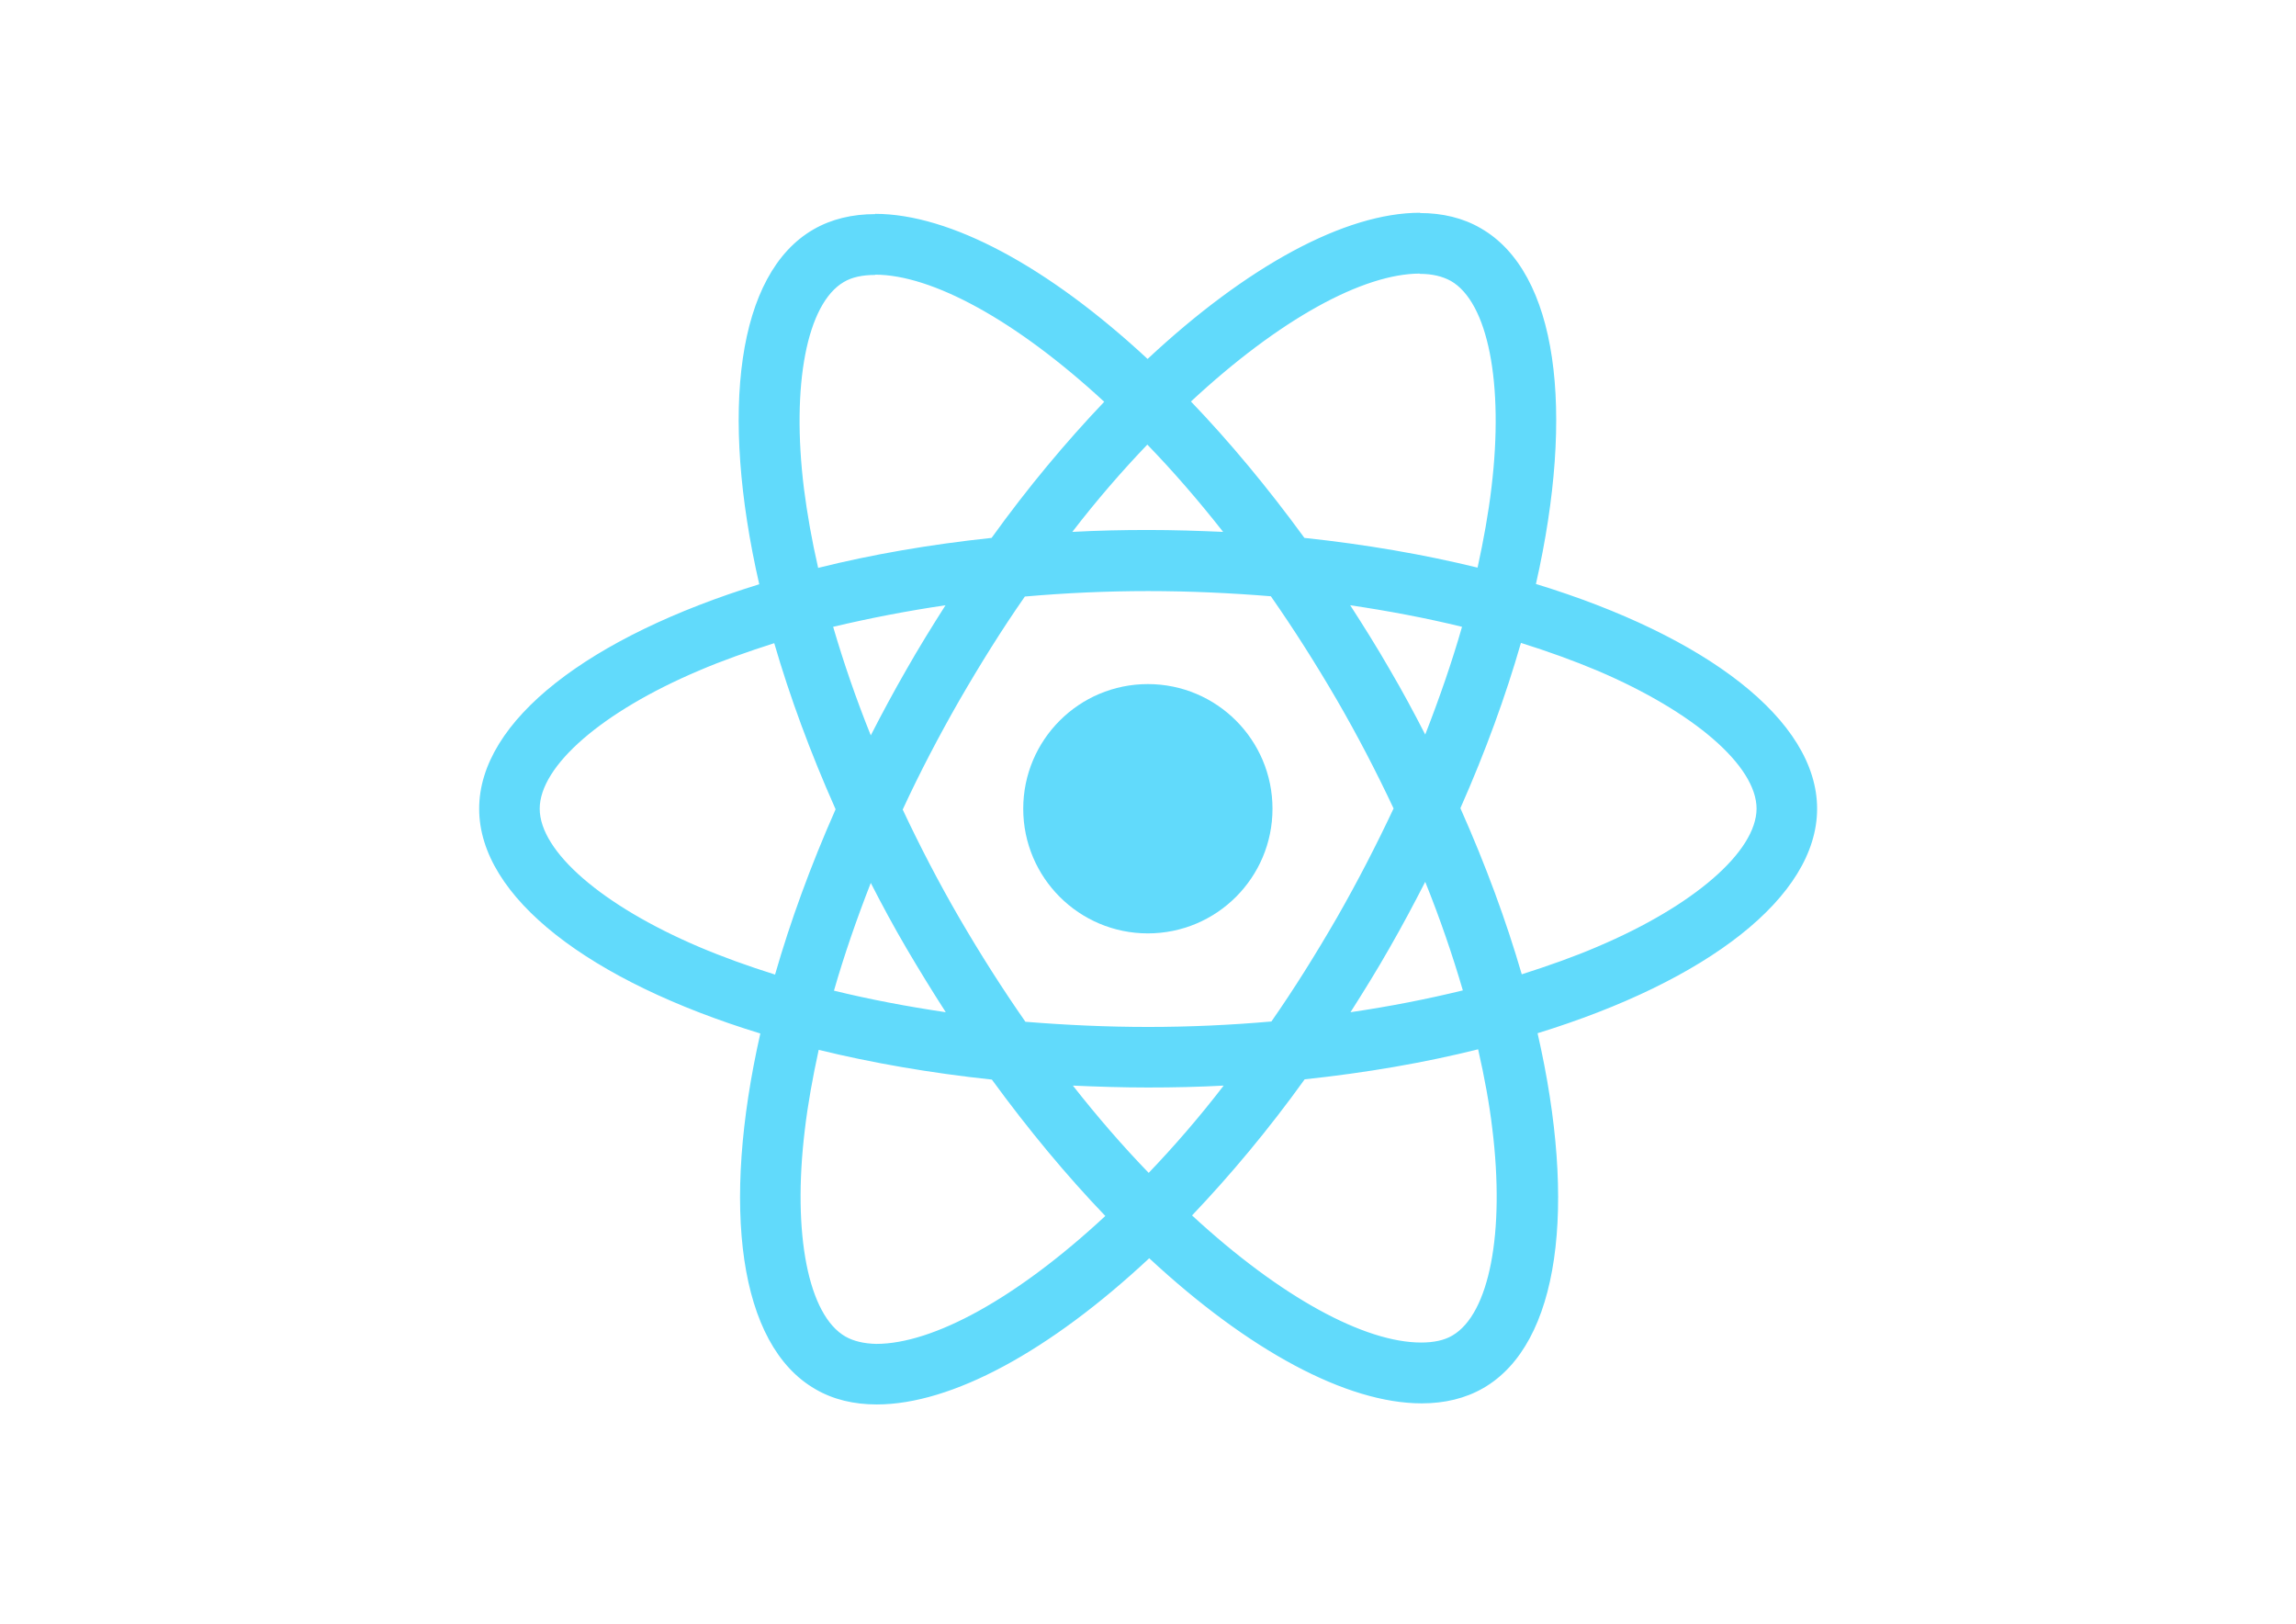
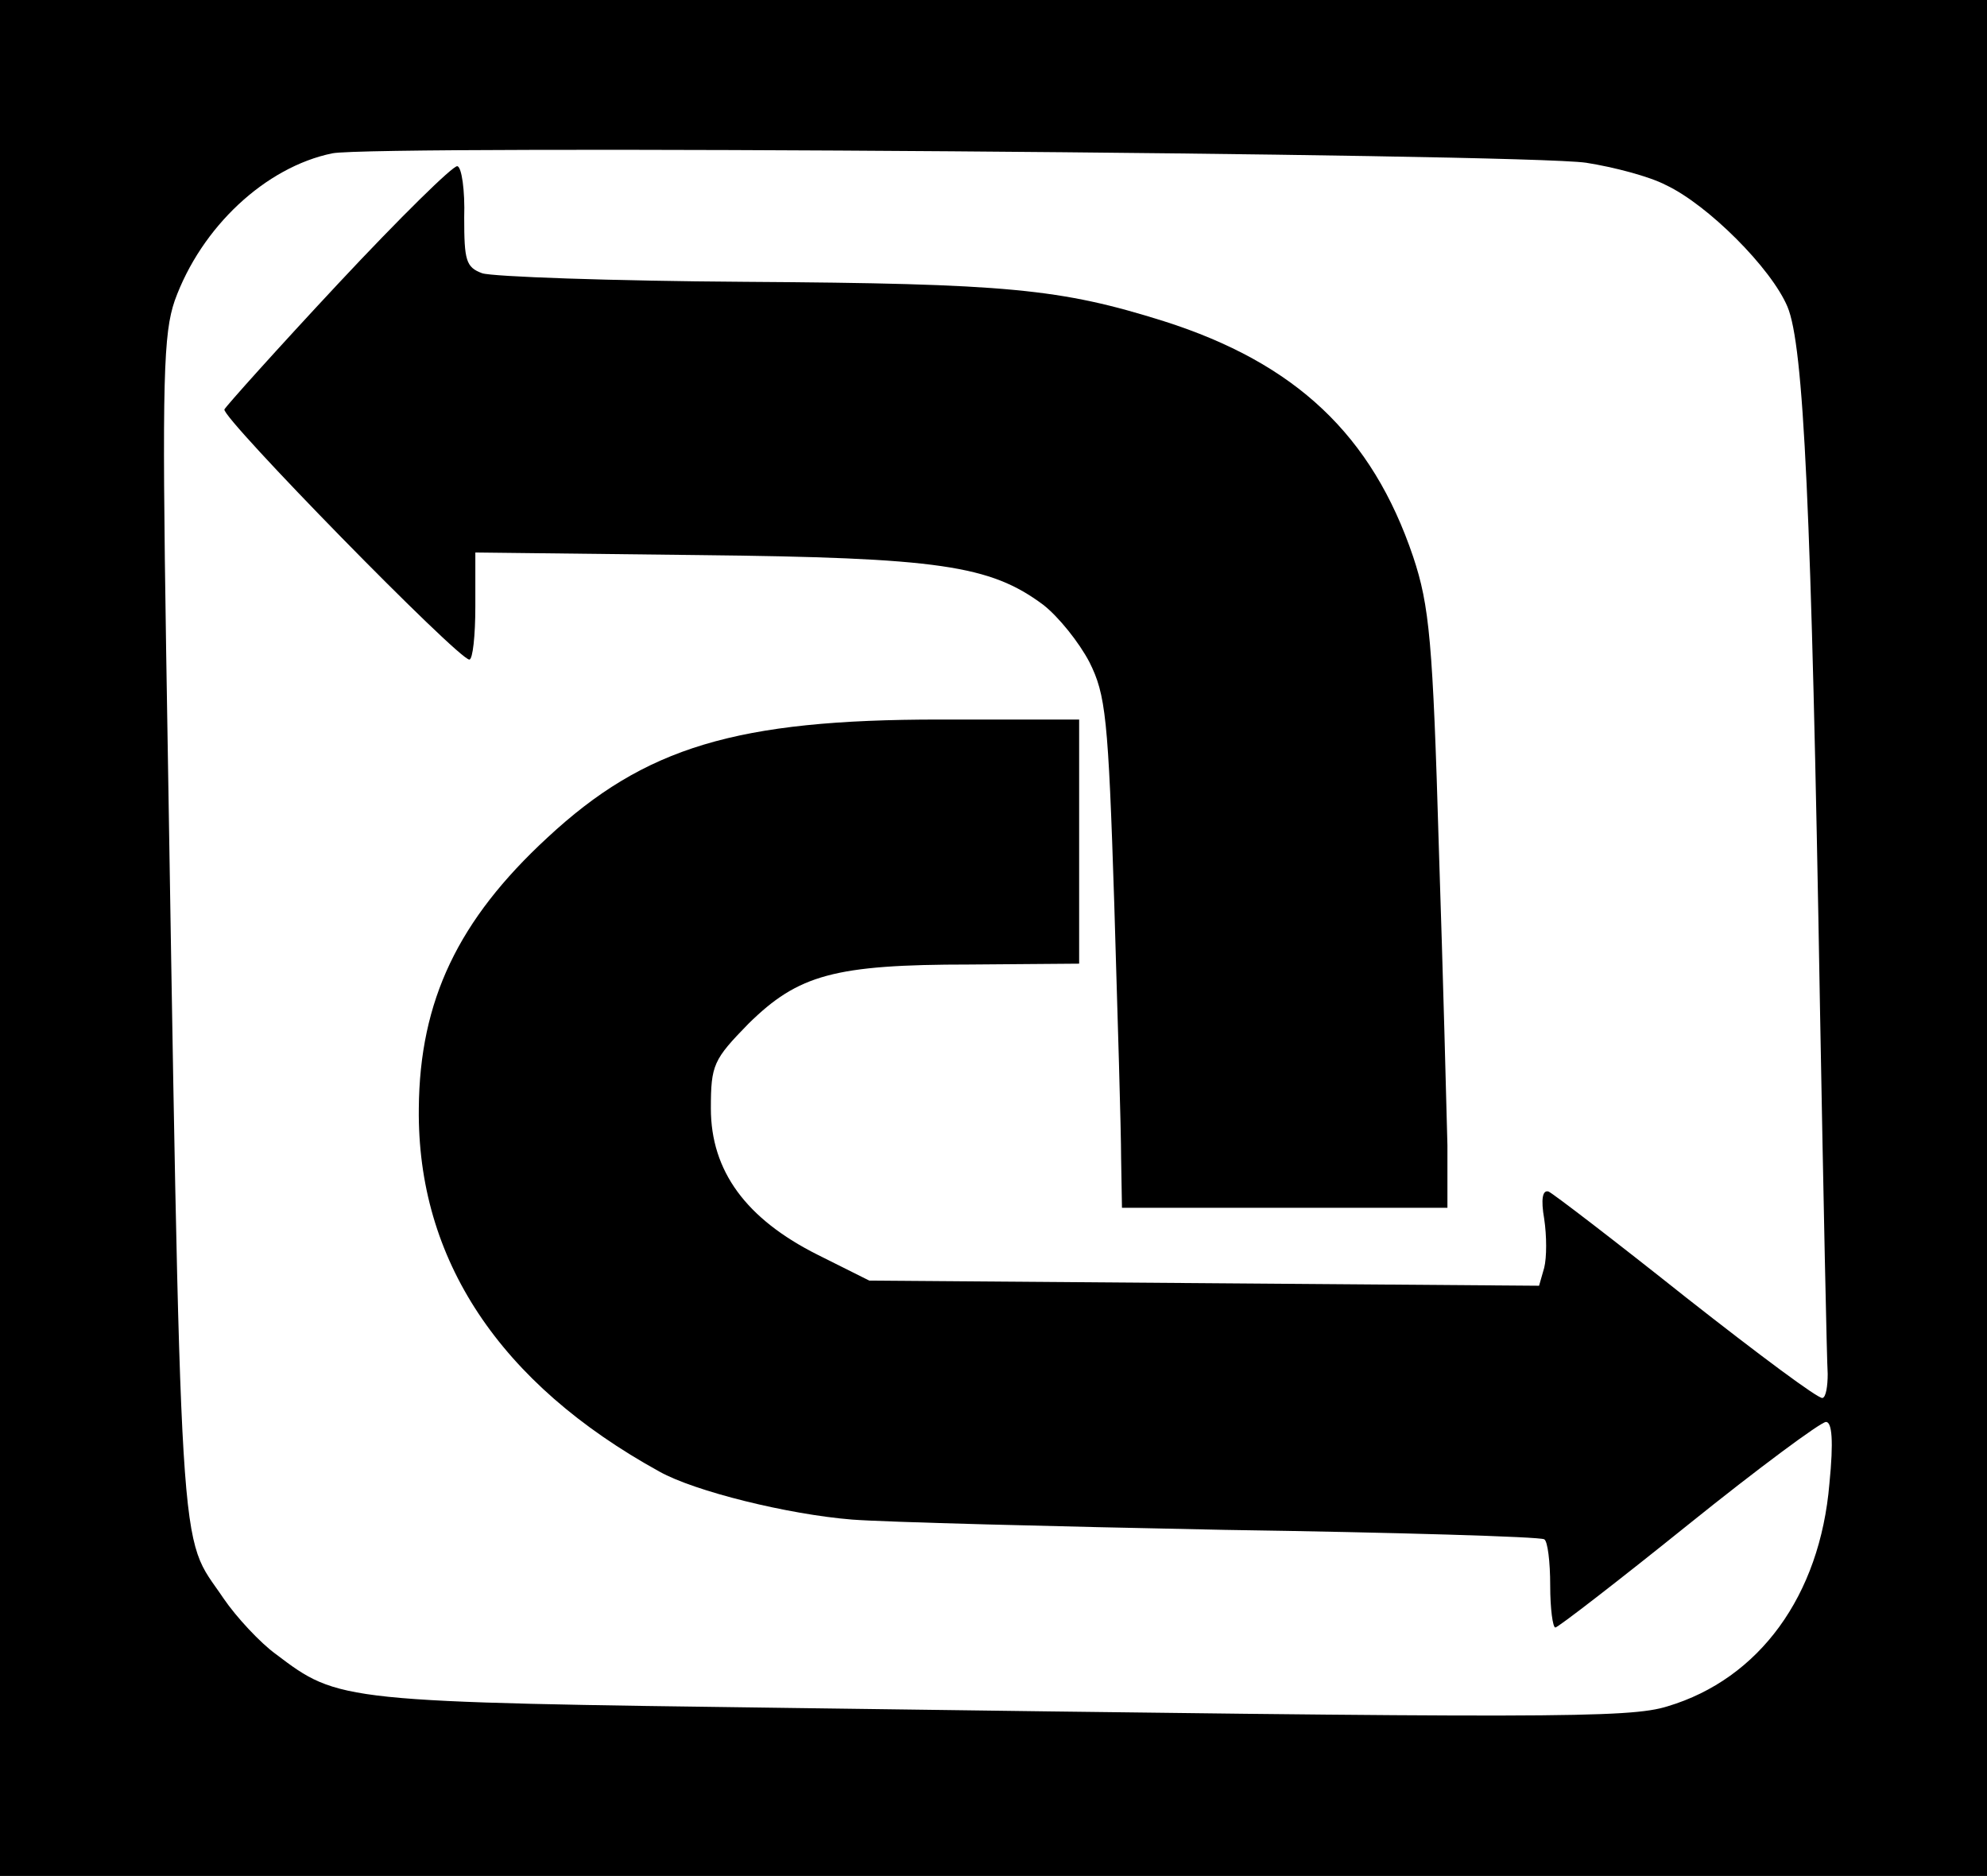
- <svg xmlns="http://www.w3.org/2000/svg" viewBox="0 0 841.9 595.3">
-   <g fill="#61DAFB">
-     <path d="M666.3 296.5c0-32.5-40.7-63.3-103.1-82.4 14.4-63.6 8-114.2-20.2-130.4-6.5-3.8-14.1-5.6-22.4-5.6v22.3c4.6 0 8.3.9 11.4 2.6 13.6 7.8 19.5 37.5 14.9 75.7-1.1 9.4-2.9 19.3-5.1 29.4-19.6-4.8-41-8.5-63.5-10.9-13.5-18.5-27.5-35.3-41.6-50 32.6-30.3 63.2-46.9 84-46.9V78c-27.5 0-63.5 19.6-99.9 53.6-36.4-33.8-72.4-53.2-99.9-53.2v22.3c20.7 0 51.4 16.5 84 46.6-14 14.7-28 31.4-41.3 49.9-22.6 2.4-44 6.1-63.6 11-2.3-10-4-19.7-5.2-29-4.7-38.2 1.1-67.9 14.6-75.8 3-1.8 6.9-2.6 11.5-2.6V78.5c-8.4 0-16 1.8-22.6 5.6-28.1 16.2-34.4 66.7-19.9 130.1-62.2 19.2-102.7 49.9-102.7 82.3 0 32.5 40.7 63.3 103.1 82.4-14.4 63.6-8 114.2 20.2 130.4 6.5 3.8 14.1 5.6 22.5 5.6 27.5 0 63.5-19.6 99.9-53.6 36.4 33.8 72.4 53.2 99.9 53.2 8.4 0 16-1.8 22.6-5.6 28.1-16.2 34.4-66.7 19.9-130.1 62-19.1 102.5-49.9 102.5-82.3zm-130.2-66.7c-3.7 12.9-8.3 26.2-13.5 39.5-4.1-8-8.4-16-13.1-24-4.6-8-9.5-15.8-14.4-23.4 14.2 2.1 27.9 4.7 41 7.9zm-45.8 106.5c-7.8 13.5-15.8 26.3-24.1 38.2-14.9 1.3-30 2-45.2 2-15.1 0-30.2-.7-45-1.9-8.3-11.9-16.4-24.6-24.2-38-7.6-13.1-14.5-26.4-20.8-39.8 6.2-13.4 13.2-26.8 20.7-39.9 7.8-13.5 15.8-26.3 24.1-38.2 14.9-1.3 30-2 45.2-2 15.1 0 30.2.7 45 1.9 8.3 11.9 16.4 24.6 24.2 38 7.6 13.1 14.5 26.4 20.8 39.8-6.3 13.4-13.2 26.8-20.7 39.9zm32.3-13c5.4 13.4 10 26.8 13.8 39.8-13.1 3.2-26.9 5.9-41.2 8 4.9-7.7 9.8-15.6 14.4-23.7 4.6-8 8.9-16.1 13-24.1zM421.2 430c-9.3-9.6-18.6-20.3-27.8-32 9 .4 18.2.7 27.5.7 9.4 0 18.7-.2 27.8-.7-9 11.7-18.3 22.4-27.5 32zm-74.4-58.9c-14.2-2.1-27.9-4.7-41-7.9 3.7-12.9 8.3-26.2 13.5-39.5 4.1 8 8.4 16 13.1 24 4.7 8 9.5 15.8 14.4 23.4zM420.7 163c9.3 9.6 18.6 20.3 27.8 32-9-.4-18.2-.7-27.5-.7-9.4 0-18.7.2-27.8.7 9-11.7 18.3-22.4 27.5-32zm-74 58.9c-4.9 7.7-9.8 15.6-14.4 23.7-4.6 8-8.9 16-13 24-5.4-13.4-10-26.8-13.8-39.8 13.1-3.1 26.9-5.8 41.2-7.9zm-90.5 125.2c-35.4-15.1-58.3-34.9-58.3-50.6 0-15.7 22.9-35.6 58.3-50.6 8.6-3.7 18-7 27.7-10.1 5.7 19.6 13.2 40 22.5 60.9-9.2 20.8-16.6 41.1-22.2 60.6-9.9-3.1-19.3-6.5-28-10.2zM310 490c-13.6-7.8-19.5-37.5-14.9-75.7 1.1-9.4 2.9-19.3 5.1-29.4 19.6 4.8 41 8.5 63.5 10.9 13.5 18.5 27.5 35.3 41.6 50-32.6 30.3-63.2 46.9-84 46.9-4.5-.1-8.3-1-11.3-2.7zm237.2-76.2c4.7 38.2-1.1 67.9-14.6 75.8-3 1.8-6.9 2.6-11.5 2.6-20.7 0-51.4-16.5-84-46.6 14-14.7 28-31.4 41.3-49.9 22.6-2.4 44-6.1 63.6-11 2.3 10.1 4.1 19.8 5.2 29.1zm38.5-66.7c-8.6 3.7-18 7-27.7 10.1-5.7-19.6-13.2-40-22.5-60.9 9.2-20.8 16.6-41.1 22.2-60.6 9.9 3.1 19.3 6.5 28.1 10.2 35.4 15.1 58.3 34.9 58.3 50.6-.1 15.7-23 35.6-58.4 50.6zM320.8 78.4z" />
-     <circle cx="420.9" cy="296.5" r="45.7" />
-     <path d="M520.5 78.1z" />
+ <svg xmlns="http://www.w3.org/2000/svg" version="1.0" width="232pt" height="219pt" viewBox="0 0 232 219" preserveAspectRatio="xMidYMid meet">
+   <g transform="translate(0,219) scale(0.1,-0.1)" fill="#000000" stroke="none">
+     <path d="M0 1095 l0 -1095 1160 0 1160 0 0 1095 0 1095 -1160 0 -1160 0 0 -1095z m1852 905 c32 -5 74 -16 93 -26 49 -23 123 -97 142 -142 19 -45 28 -234 38 -819 4 -221 8 -413 9 -427 0 -14 -2 -27 -6 -28 -4 -2 -75 51 -159 117 -83 66 -156 122 -161 124 -7 2 -9 -9 -5 -32 3 -20 3 -45 0 -57 l-6 -21 -391 3 -391 3 -60 30 c-84 42 -125 98 -125 171 0 51 3 57 44 99 58 57 100 69 258 69 l128 1 0 143 0 142 -163 0 c-237 0 -344 -32 -458 -138 -104 -96 -149 -190 -150 -316 -2 -176 94 -321 281 -424 41 -23 150 -50 225 -56 39 -3 234 -8 435 -12 201 -3 368 -8 373 -11 4 -2 7 -26 7 -54 0 -27 3 -49 6 -49 3 0 73 54 155 120 82 66 155 120 161 120 7 0 9 -22 4 -72 -11 -131 -82 -228 -189 -260 -45 -14 -135 -14 -1017 -2 -534 7 -534 7 -608 63 -18 13 -46 43 -61 65 -53 79 -49 7 -67 1106 -5 319 -3 371 10 409 31 86 106 156 184 172 49 10 1390 0 1464 -11z" />
+     <path d="M395 1859 c-71 -76 -131 -143 -133 -147 -3 -10 273 -292 286 -292 4 0 7 28 7 62 l0 63 260 -3 c282 -3 341 -12 403 -58 18 -14 42 -44 54 -67 19 -38 22 -64 29 -282 4 -132 8 -266 8 -297 l1 -58 190 0 190 0 0 73 c-1 39 -5 196 -10 347 -7 241 -11 283 -30 340 -48 142 -137 226 -291 275 -121 38 -182 44 -489 46 -157 1 -295 6 -307 10 -19 7 -21 15 -21 65 1 32 -3 59 -8 60 -5 1 -67 -60 -139 -137z" />
  </g>
</svg>
